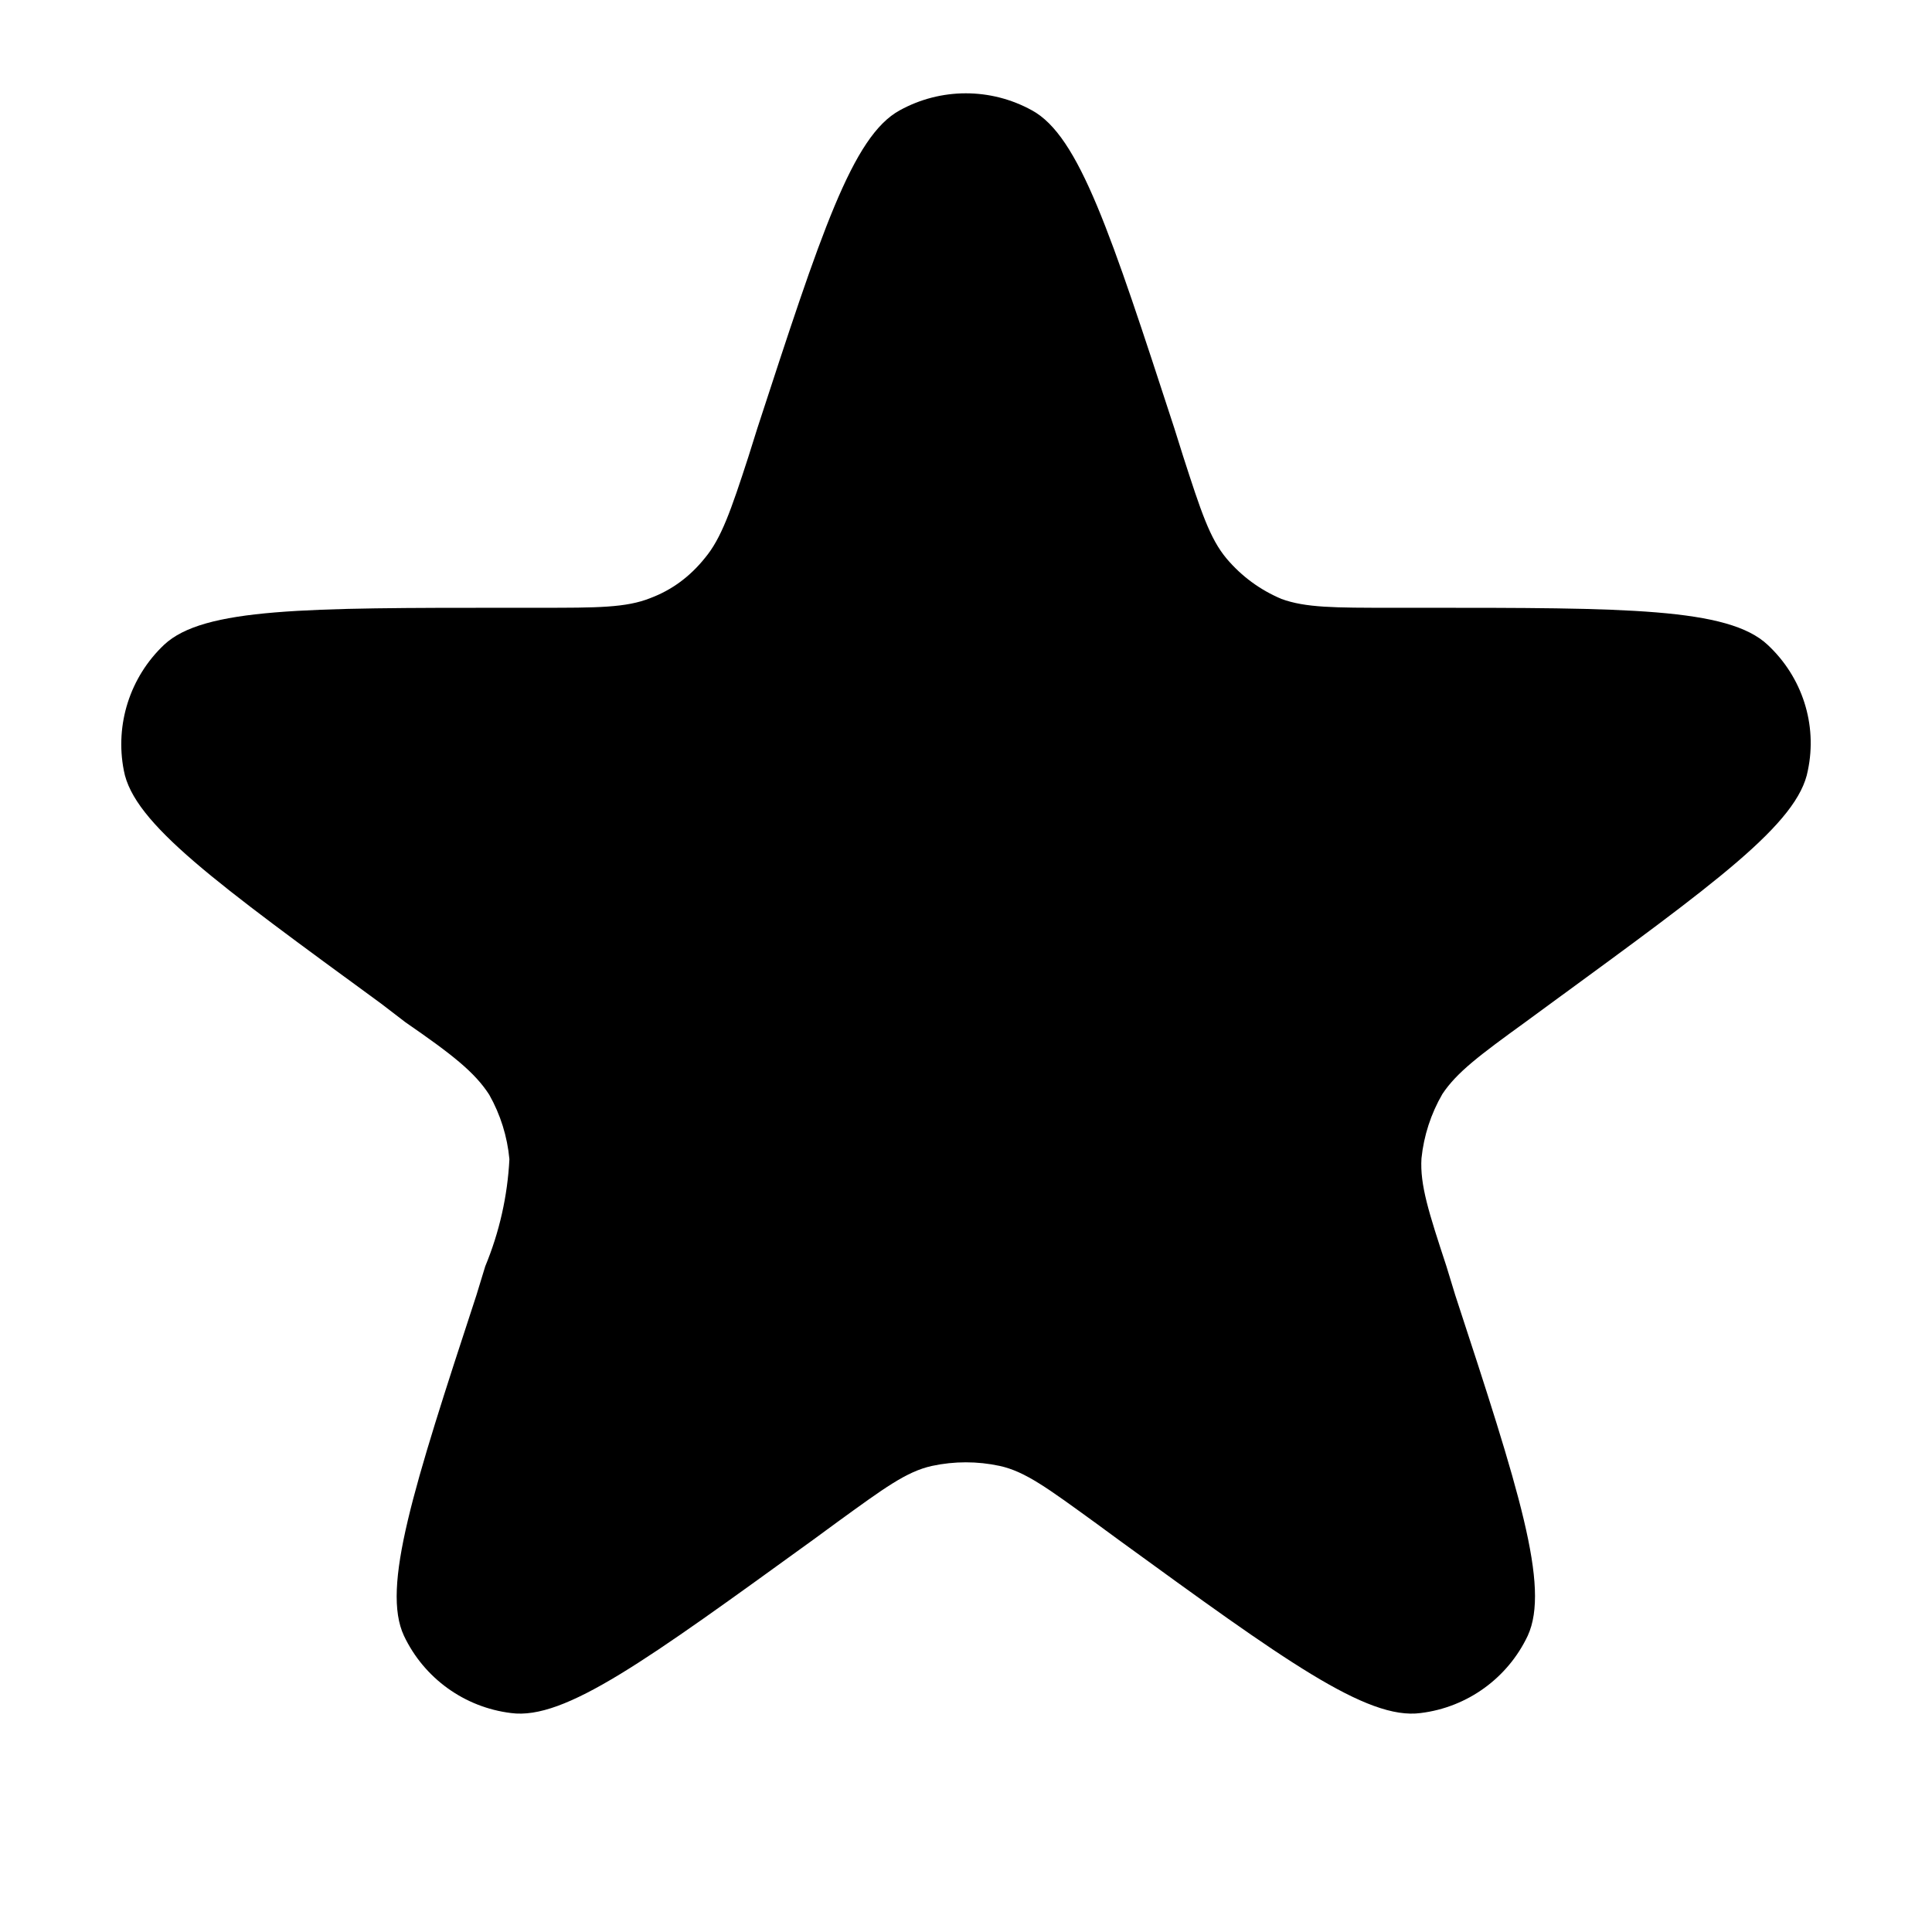
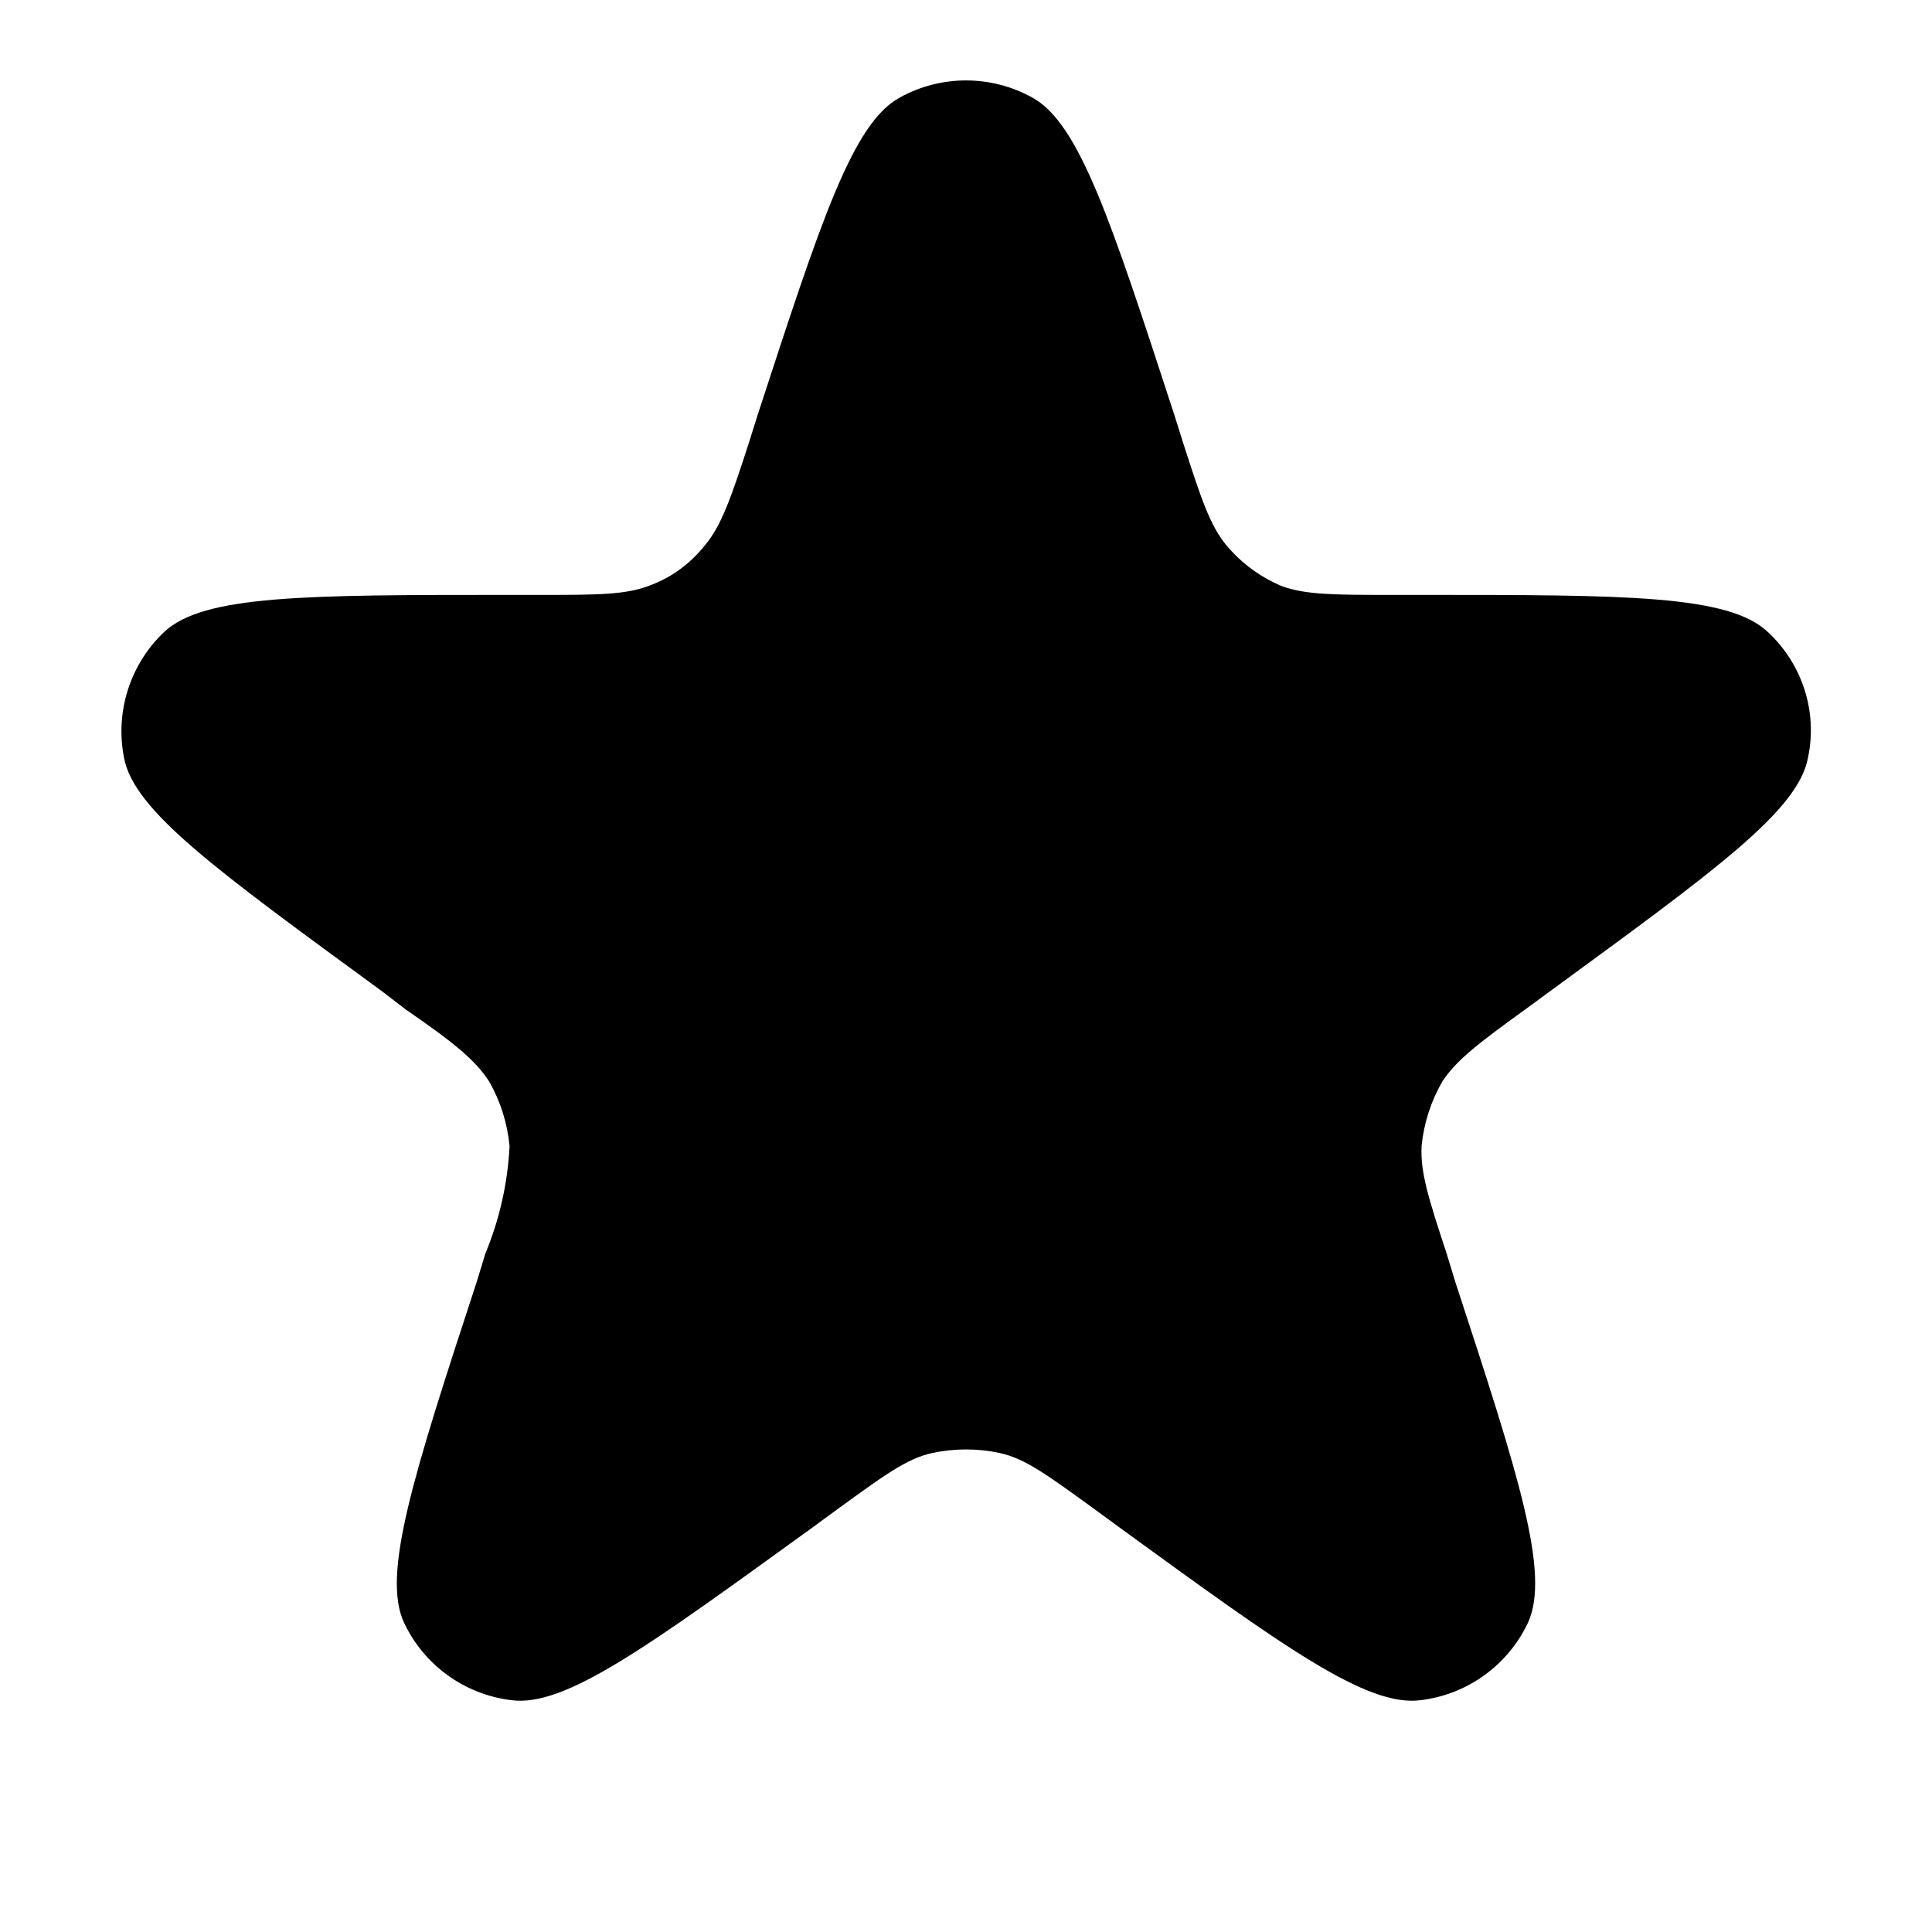
<svg xmlns="http://www.w3.org/2000/svg" viewBox="0 0 24 24" width="24" height="24">
-   <path d="M9.408 5.32C10.198 2.9 10.588 1.69 11.178 1.37A1.7 1.7 0 0 1 12.818 1.37C13.408 1.69 13.798 2.9 14.588 5.32L14.698 5.67C14.918 6.35 15.028 6.69 15.238 6.94Q15.518 7.27 15.918 7.44C16.218 7.55 16.578 7.55 17.288 7.55L17.658 7.55C20.198 7.55 21.468 7.55 21.958 8.01C22.388 8.41 22.578 9 22.458 9.57C22.338 10.23 21.308 10.97 19.258 12.47L18.958 12.69C18.378 13.11 18.098 13.32 17.918 13.59A2 2 0 0 0 17.658 14.39C17.638 14.72 17.748 15.06 17.968 15.73L18.078 16.09C18.868 18.5 19.258 19.71 18.978 20.32A1.7 1.7 0 0 1 17.648 21.28C16.978 21.37 15.948 20.62 13.898 19.13L13.598 18.91C13.018 18.49 12.738 18.28 12.418 18.21A2 2 0 0 0 11.578 18.21C11.258 18.28 10.978 18.49 10.398 18.91L10.098 19.13C8.038 20.62 7.018 21.37 6.348 21.28A1.7 1.7 0 0 1 5.018 20.32C4.738 19.72 5.128 18.5 5.918 16.09L6.028 15.73A4 4 0 0 0 6.328 14.4A2 2 0 0 0 6.078 13.6C5.898 13.32 5.618 13.1 5.038 12.7L4.738 12.47C2.688 10.97 1.658 10.23 1.538 9.57A1.7 1.7 0 0 1 2.038 8.01C2.528 7.55 3.798 7.55 6.338 7.55L6.708 7.55C7.418 7.55 7.778 7.55 8.078 7.43Q8.478 7.28 8.758 6.93C8.958 6.69 9.078 6.35 9.298 5.67Z" />
+   <path d="M9.41 5.16c.79-2.42 1.18-3.63 1.77-3.95a1.7 1.7 0 0 1 1.64 0c.59.32.98 1.53 1.77 3.95l.11.35c.22.68.33 1.02.54 1.27q.28.33.68.5c.3.11.66.11 1.37.11h.37c2.54 0 3.81 0 4.3.46.43.4.62.99.5 1.56-.12.66-1.15 1.4-3.2 2.9l-.3.22c-.58.42-.86.63-1.04.9a2 2 0 0 0-.26.8c-.02.33.09.67.31 1.34l.11.36c.79 2.41 1.18 3.62.9 4.23a1.7 1.7 0 0 1-1.33.96c-.67.09-1.7-.66-3.75-2.15l-.3-.22c-.58-.42-.86-.63-1.18-.7a2 2 0 0 0-.84 0c-.32.07-.6.28-1.18.7l-.3.22c-2.06 1.49-3.08 2.24-3.75 2.15a1.7 1.7 0 0 1-1.33-.96c-.28-.6.11-1.82.9-4.23l.11-.36a4 4 0 0 0 .3-1.33 2 2 0 0 0-.25-.8c-.18-.28-.46-.5-1.04-.9l-.3-.23c-2.05-1.5-3.08-2.24-3.2-2.9a1.7 1.7 0 0 1 .5-1.56c.49-.46 1.76-.46 4.3-.46h.37c.71 0 1.07 0 1.37-.12q.4-.15.68-.5c.2-.24.32-.58.54-1.26z" />
</svg>
